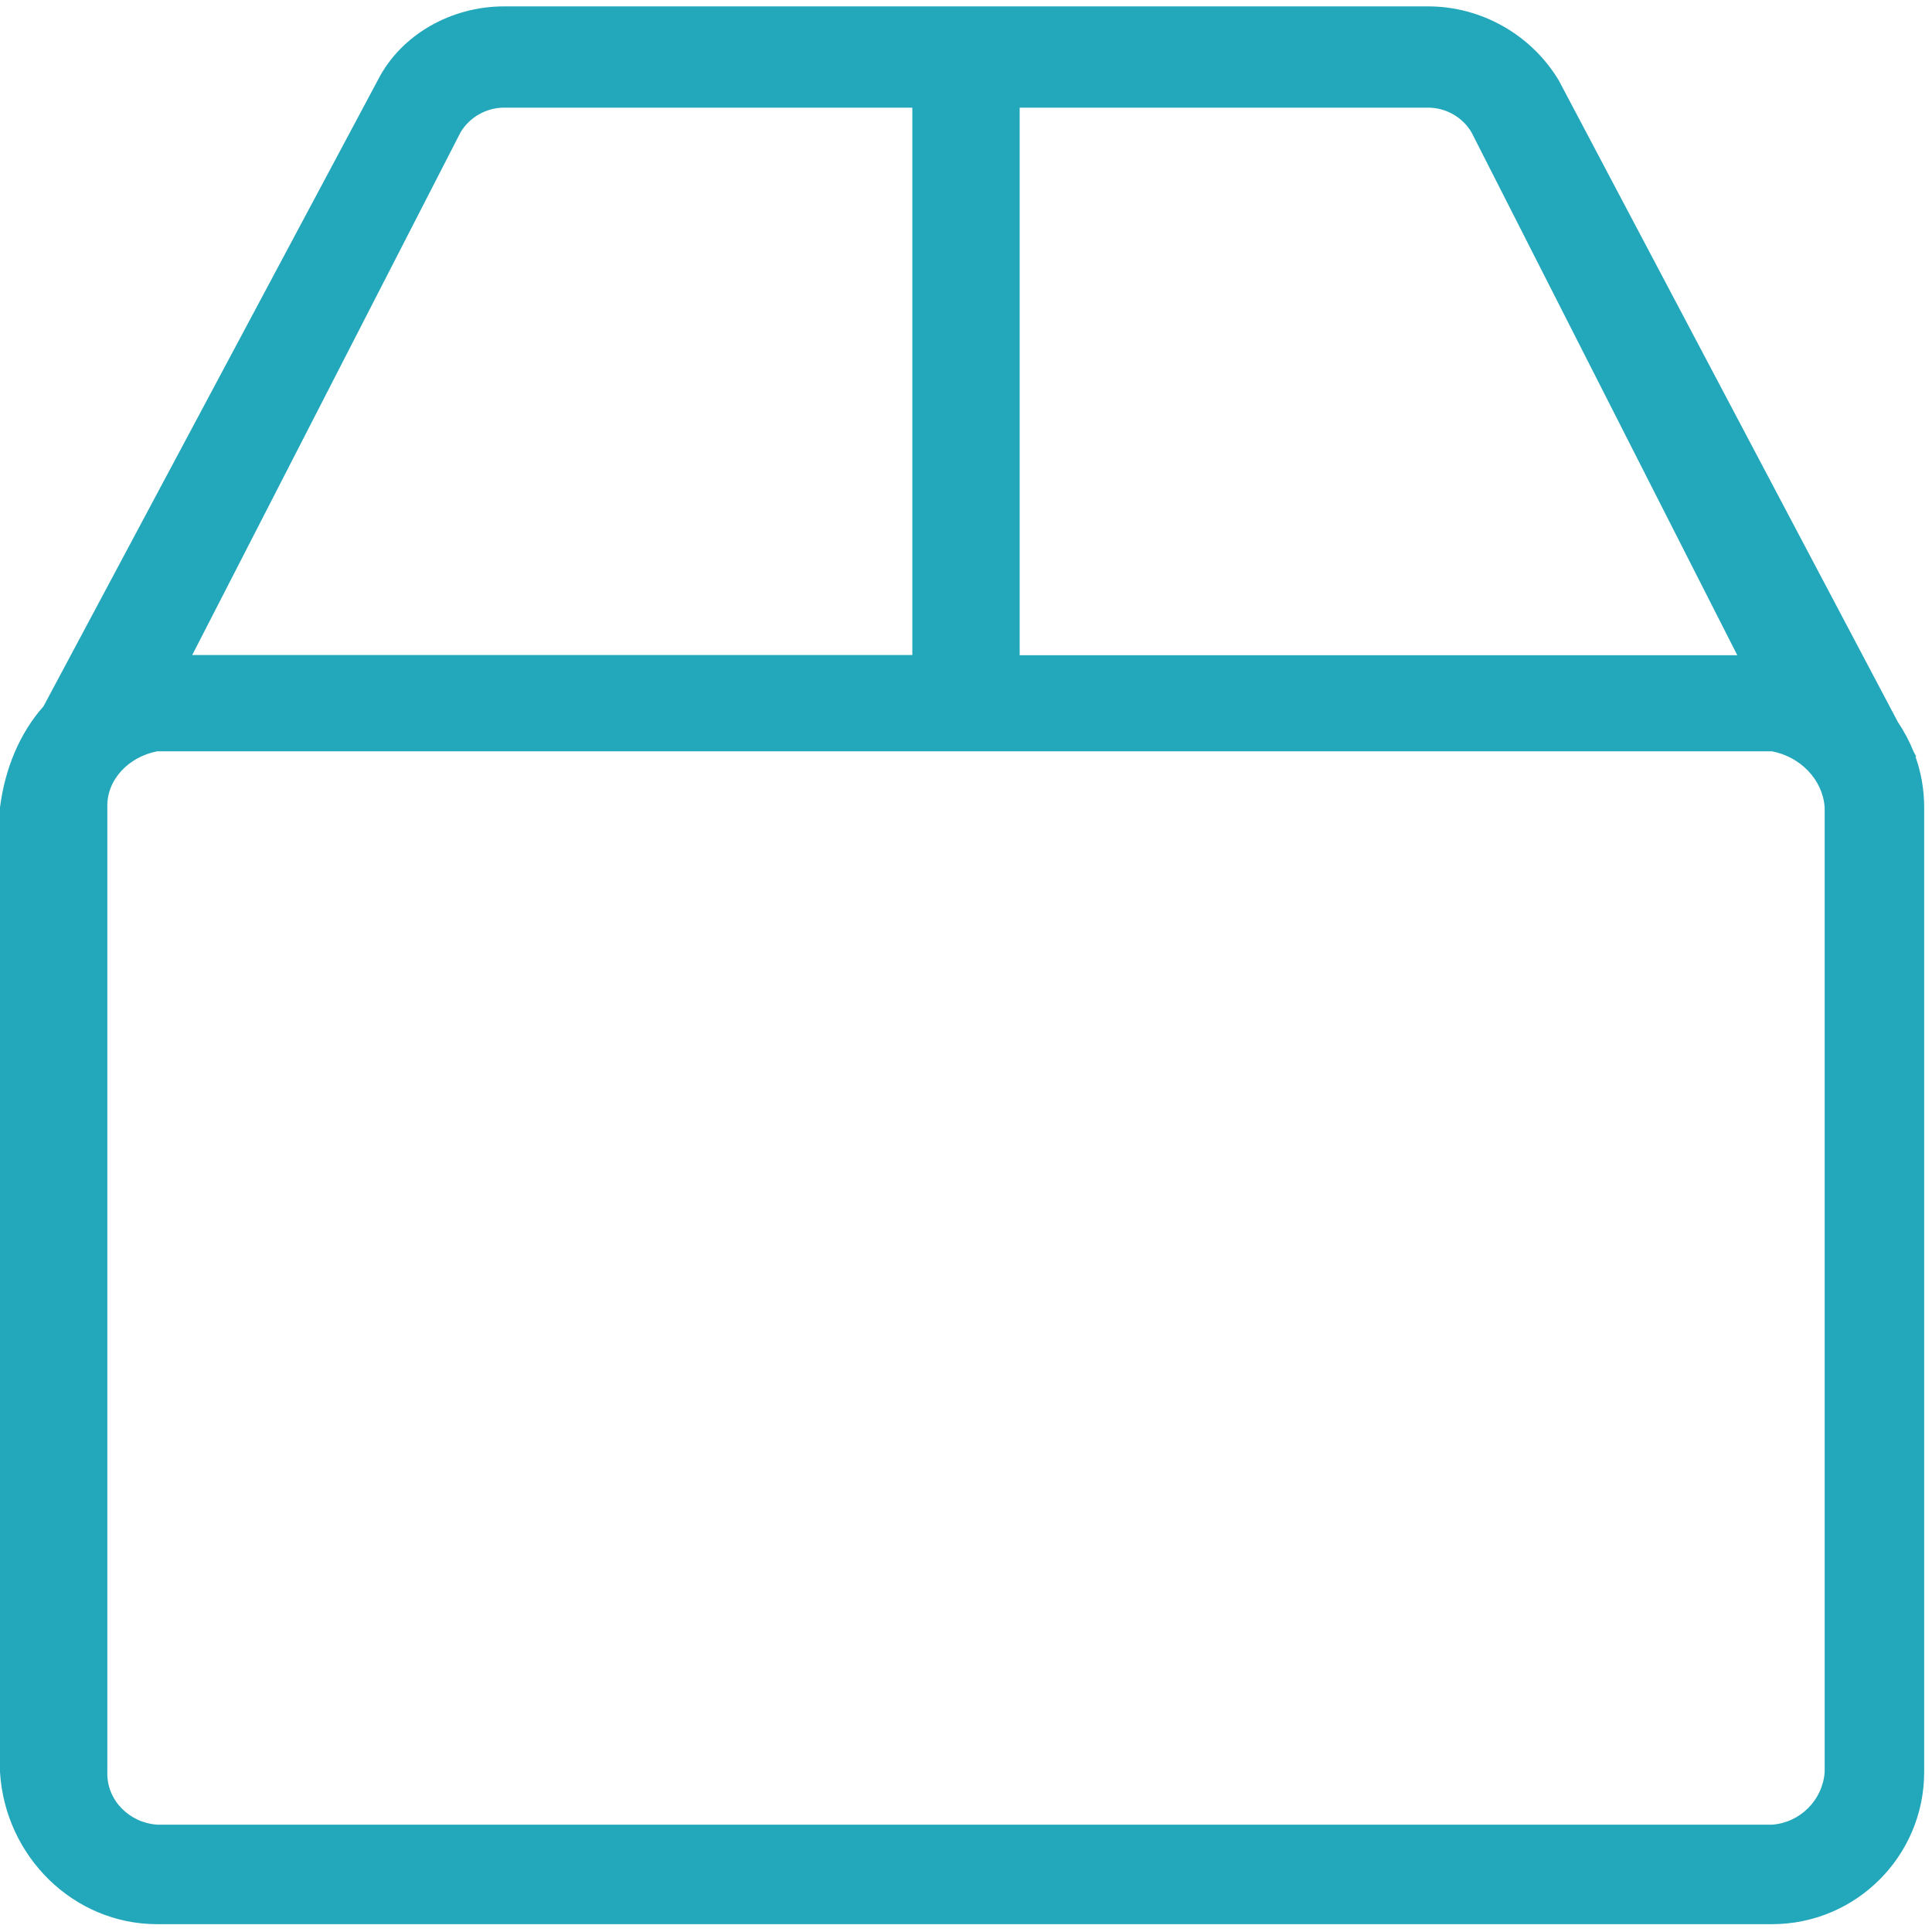
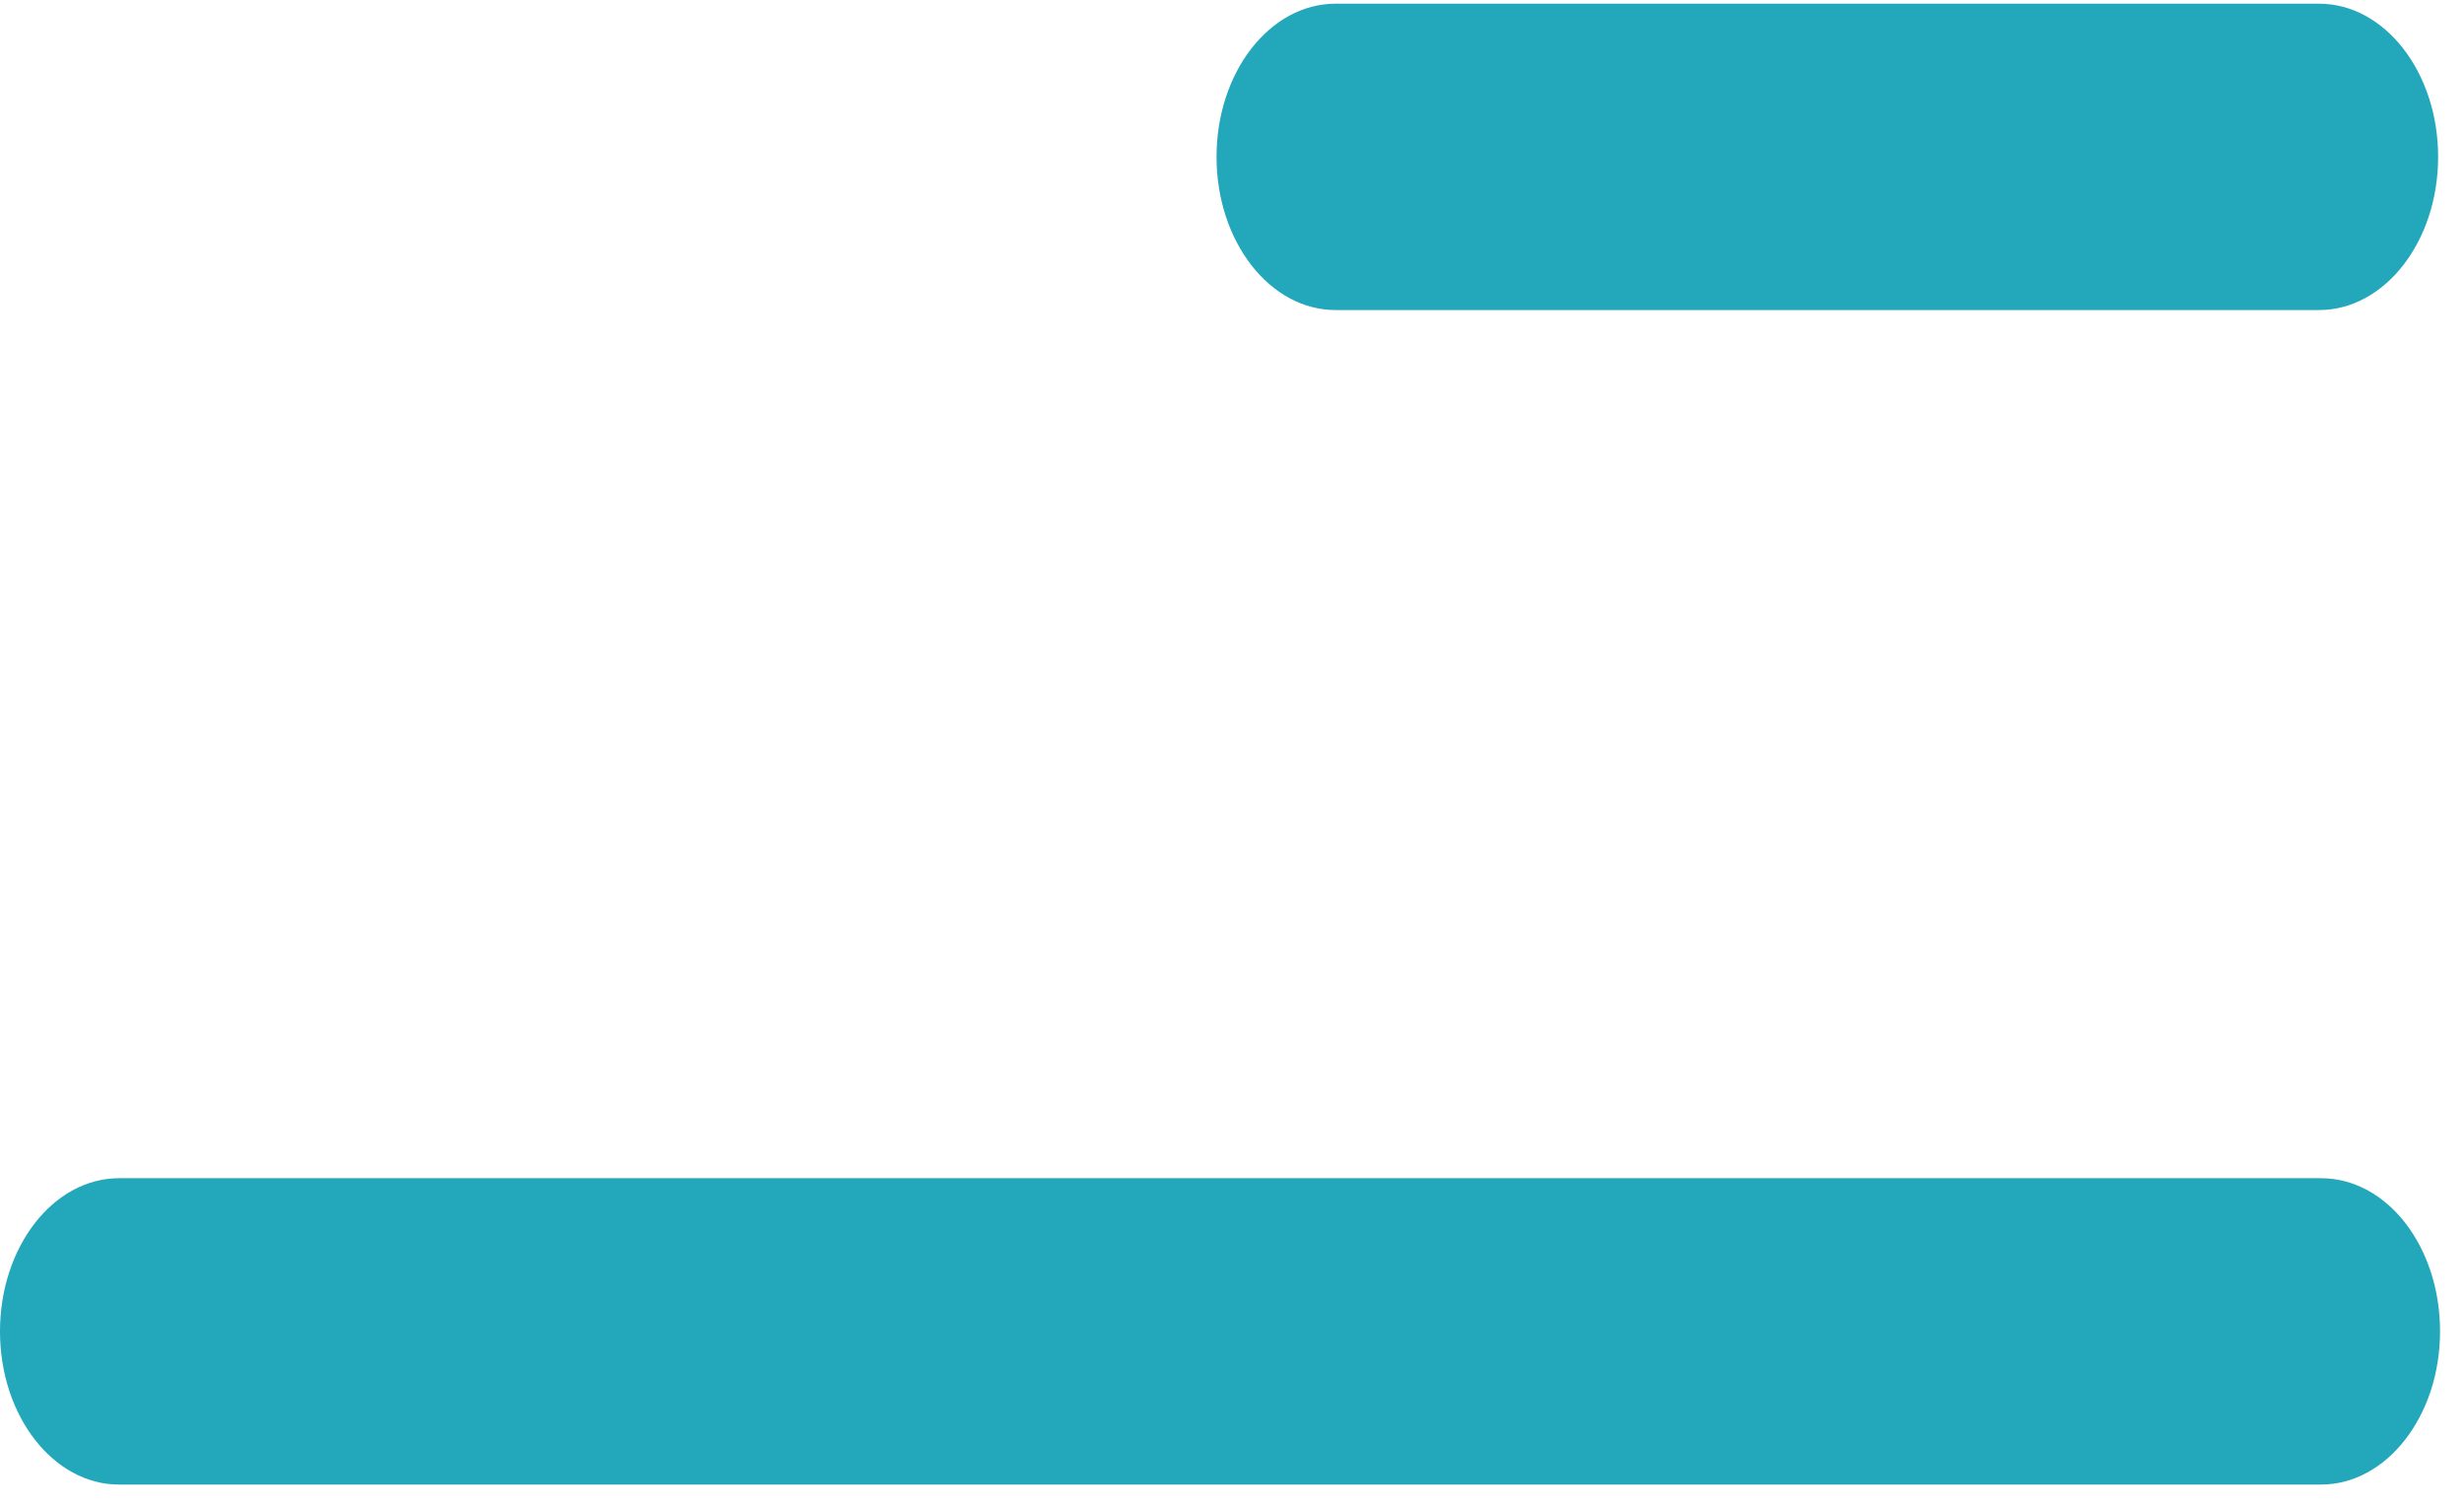
- <svg xmlns="http://www.w3.org/2000/svg" version="1.1" width="36px" height="36px">
-   <g transform="matrix(1 0 0 1 -269 -1459 )">
-     <path d="M 35.854 15.044  C 35.854 14.711  35.797 14.394  35.692 14.099  L 35.707 14.099  L 35.658 14.008  C 35.578 13.811  35.48 13.626  35.363 13.452  L 29.046 1.499  C 28.536 0.649  27.606 0.119  26.611 0.119  L 9.392 0.119  C 8.406 0.119  7.472 0.645  7.041 1.492  L 0.811 13.161  C 0.365 13.664  0.093 14.322  0 15.044  L 0 33.019  C 0.093 34.584  1.363 35.854  2.928 35.854  L 33.019 35.854  C 34.584 35.854  35.854 34.584  35.854 33.019  L 35.854 15.044  Z M 26.611 2.006  C 26.94 2.006  27.254 2.183  27.42 2.467  L 32.372 12.209  L 19 12.209  L 19 2.006  L 26.611 2.006  Z M 3.582 12.205  L 8.583 2.463  C 8.754 2.18  9.064 2.006  9.392 2.006  L 17 2.006  L 17 12.205  L 3.582 12.205  Z M 34 15.044  L 34 33.019  C 33.964 33.541  33.541 33.964  33.019 34  L 2.928 34  C 2.407 33.964  1.983 33.541  2 33.019  L 2 15.044  C 1.983 14.522  2.407 14.099  2.928 14  L 33.019 14  C 33.541 14.099  33.964 14.522  34 15.044  Z " fill-rule="nonzero" fill="#22a7bb" stroke="none" transform="matrix(1 0 0 1 269 1459 )" />
+ <svg xmlns="http://www.w3.org/2000/svg" version="1.1" width="18px" height="11px">
+   <g transform="matrix(1 0 0 1 -278 -1479 )">
+     <path d="M 8.887 1.146  C 8.887 1.764  9.276 2.265  9.757 2.265  L 16.941 2.265  C 17.421 2.265  17.811 1.764  17.811 1.146  C 17.811 0.528  17.421 0.027  16.941 0.027  L 9.757 0.027  C 9.276 0.027  8.887 0.528  8.887 1.146  Z M 17.825 9.726  C 17.825 9.108  17.439 8.607  16.955 8.607  L 0.87 8.607  C 0.39 8.607  0 9.108  0 9.726  C 0 10.344  0.39 10.845  0.87 10.845  L 16.955 10.845  C 17.435 10.845  17.825 10.344  17.825 9.726  Z " fill-rule="nonzero" fill="#22a7bb" stroke="none" transform="matrix(1 0 0 1 278 1479 )" />
  </g>
</svg>
